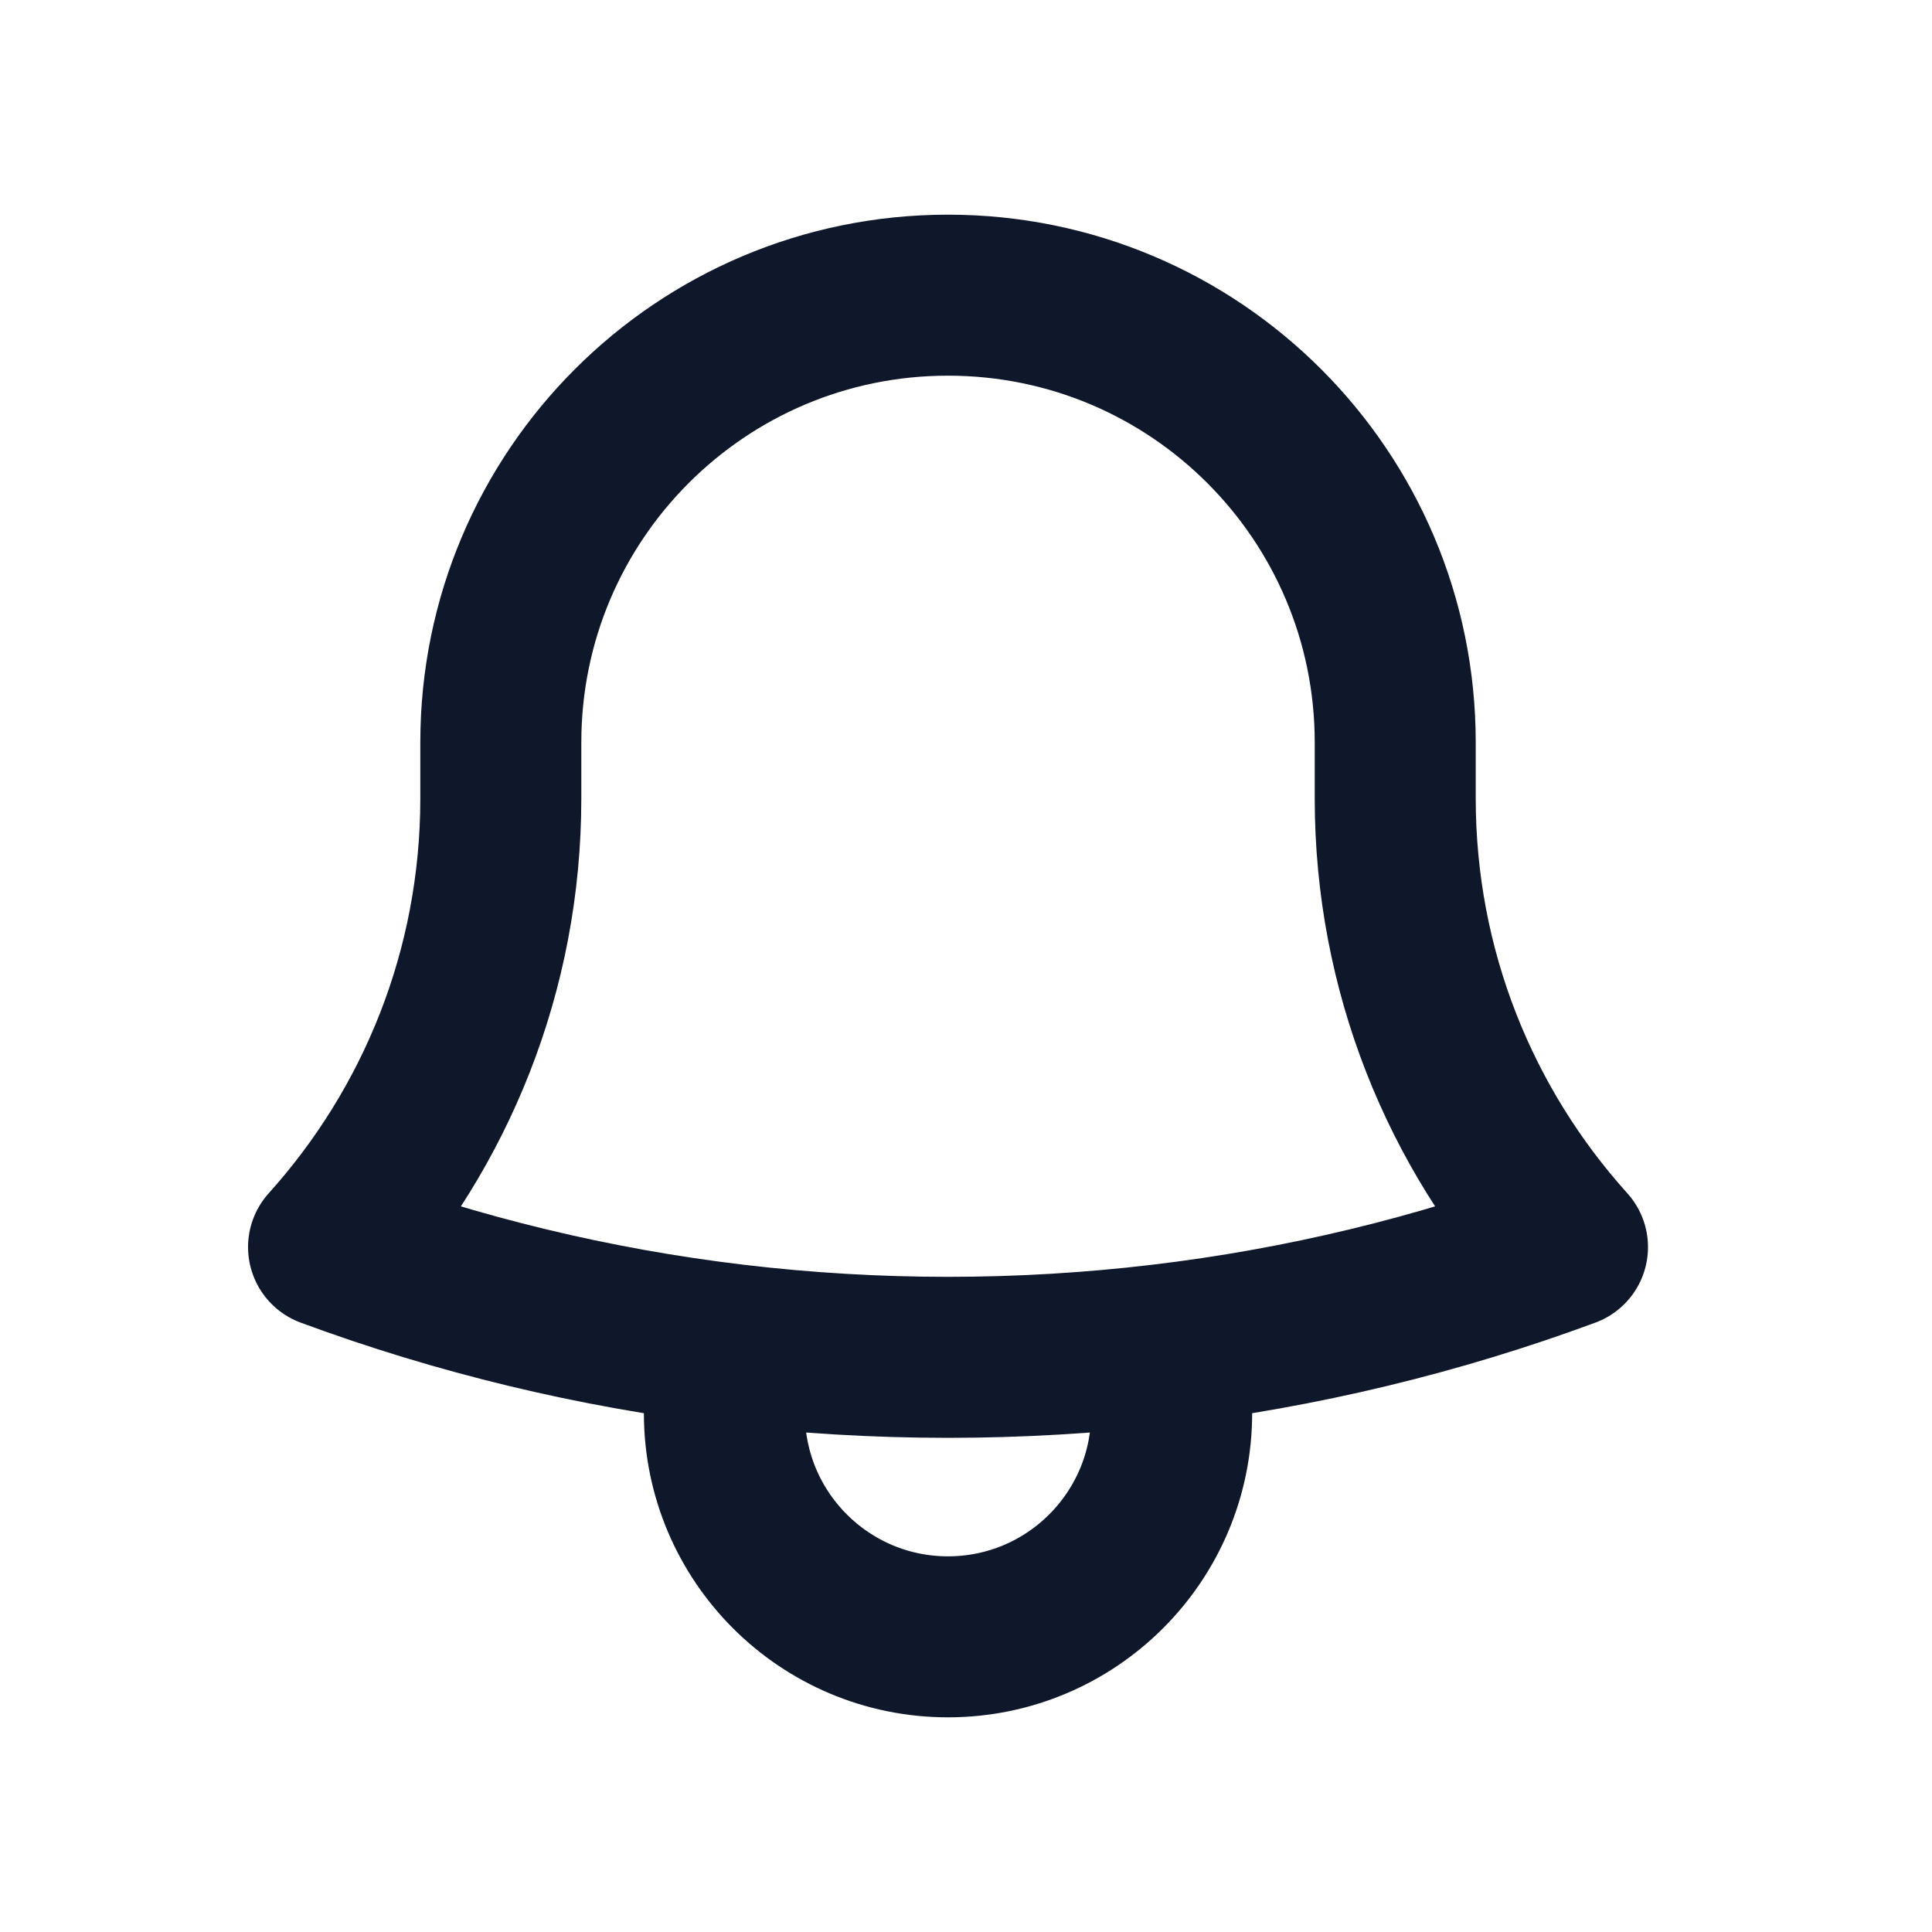
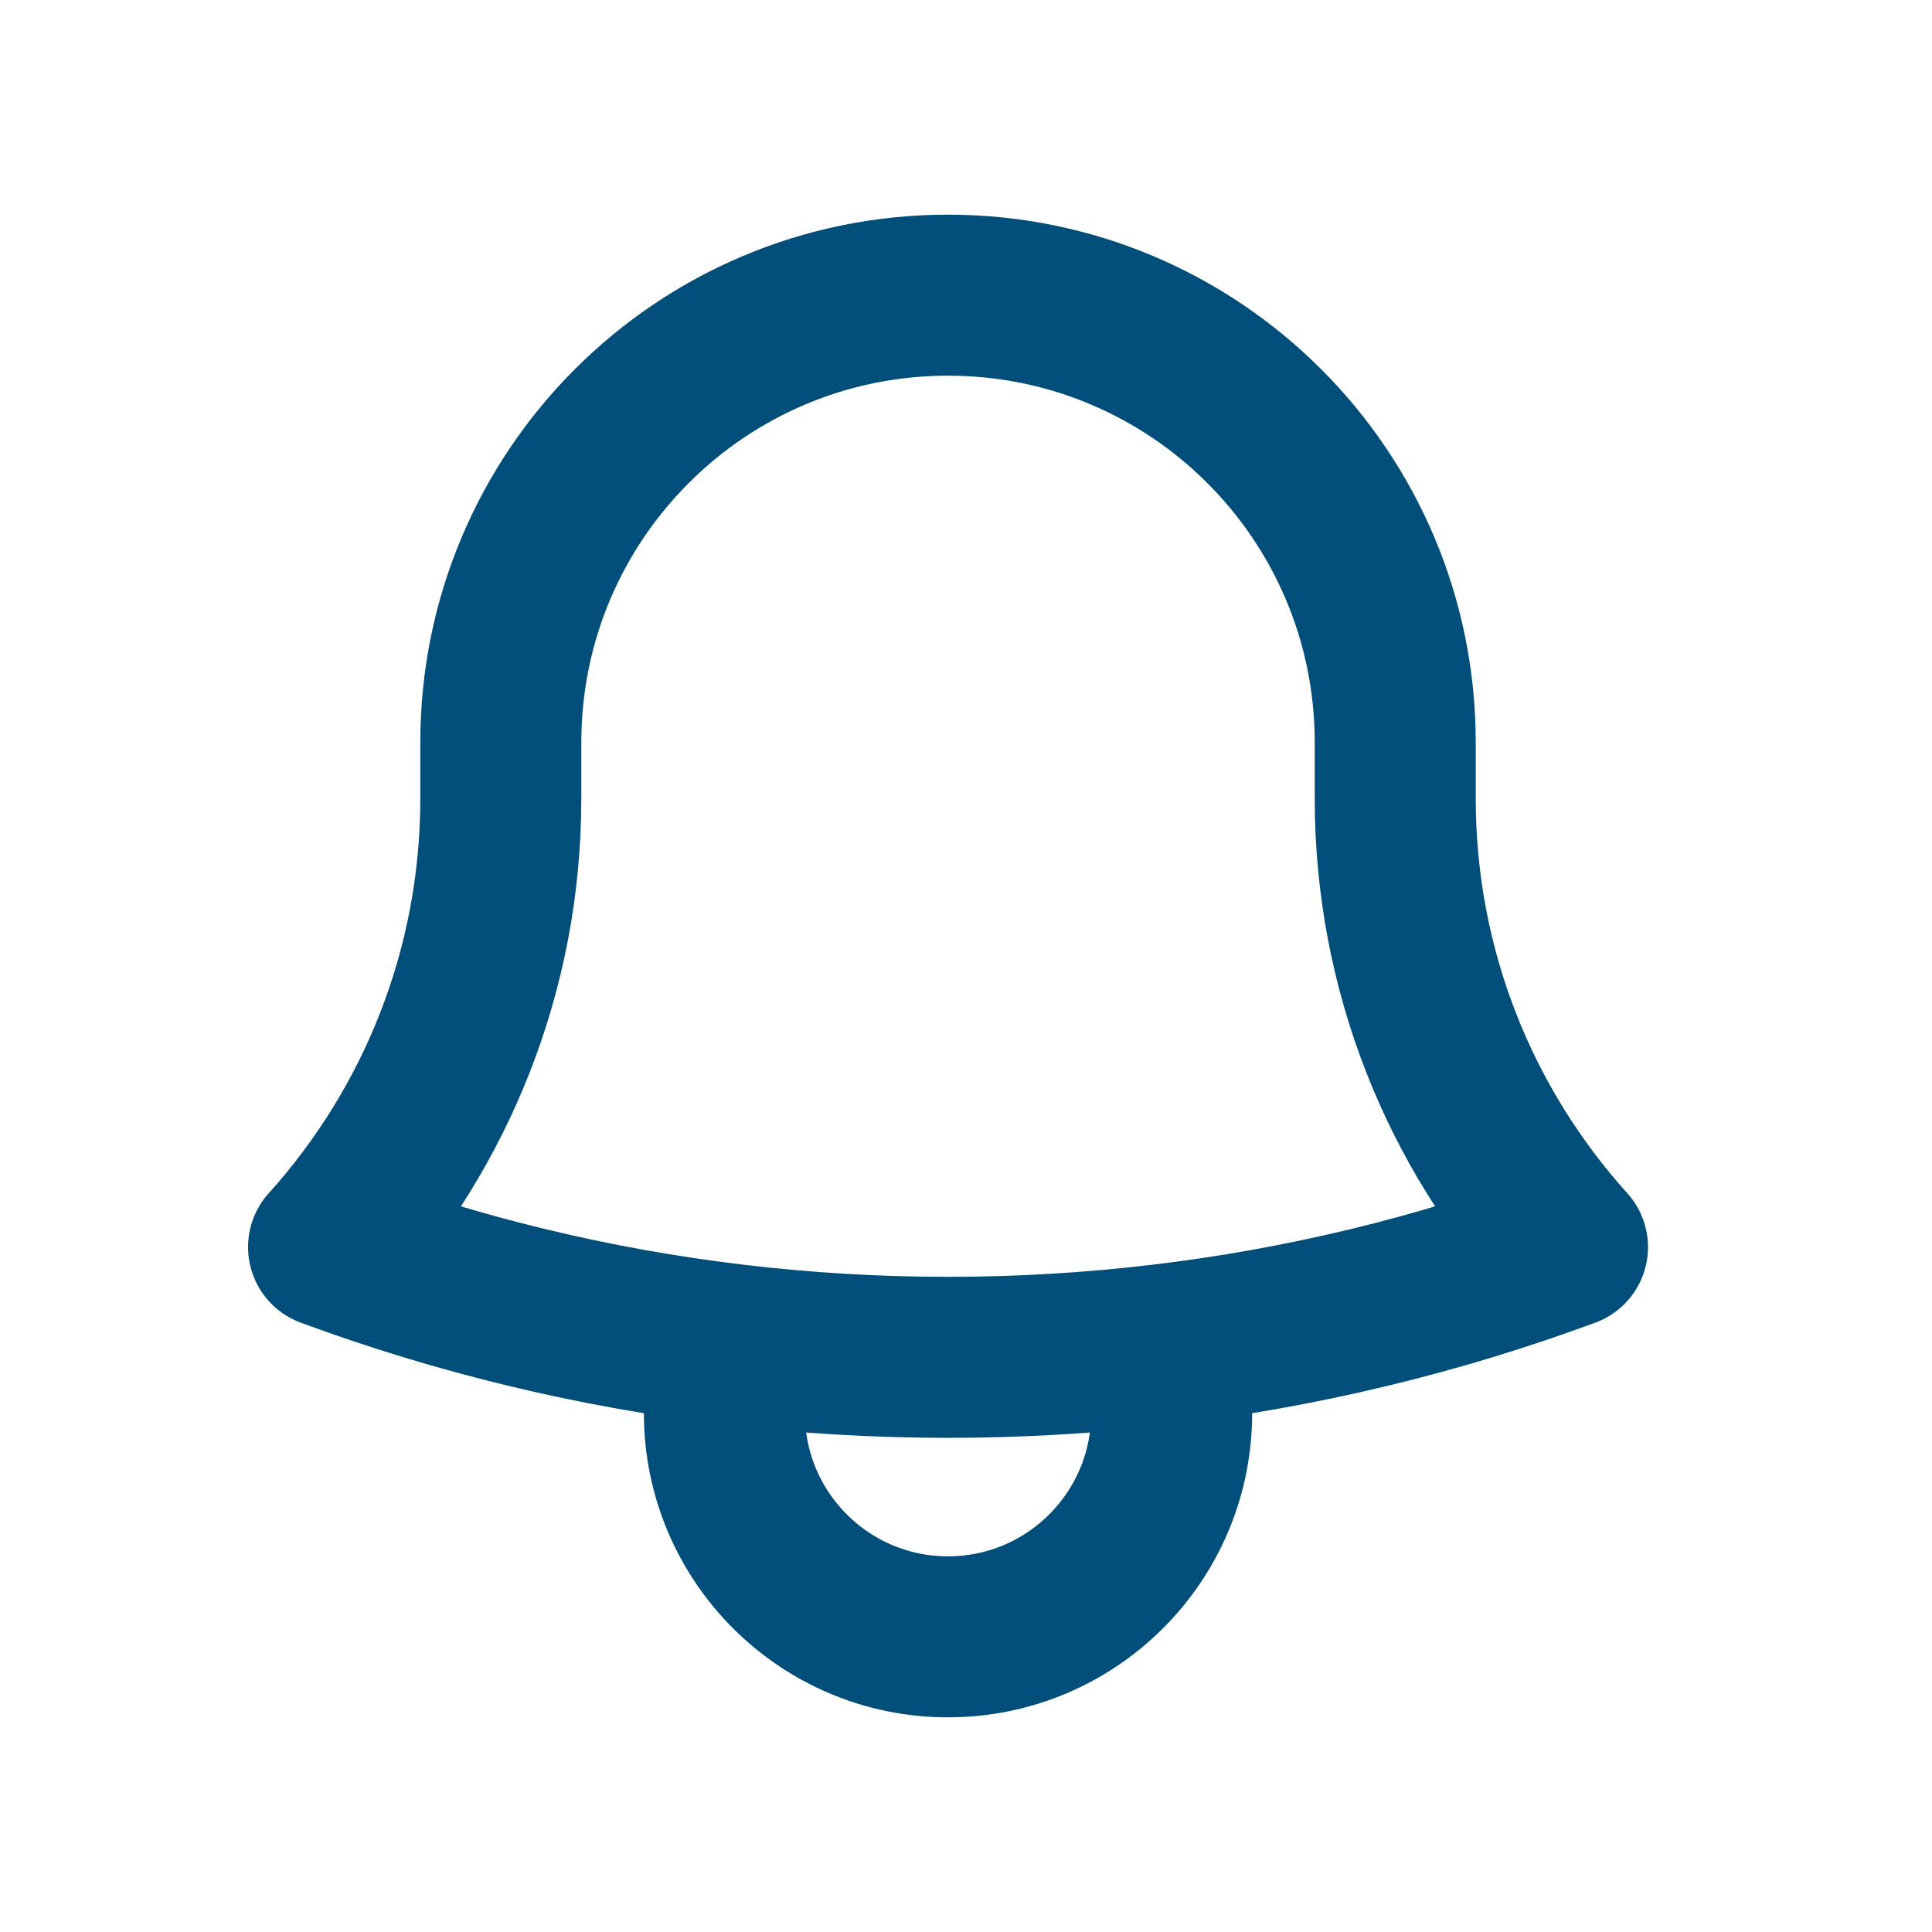
<svg xmlns="http://www.w3.org/2000/svg" width="18" height="18" viewBox="0 0 18 18" fill="none">
-   <path d="M10.816 12.529C12.132 12.373 13.401 12.064 14.604 11.619C13.606 10.512 12.999 9.046 12.999 7.438V6.951C12.999 6.939 12.999 6.928 12.999 6.917C12.999 4.615 11.134 2.75 8.832 2.75C6.531 2.75 4.666 4.615 4.666 6.917L4.666 7.438C4.666 9.046 4.058 10.512 3.061 11.619C4.264 12.064 5.533 12.373 6.848 12.529M10.816 12.529C10.166 12.606 9.504 12.646 8.832 12.646C8.161 12.646 7.499 12.606 6.848 12.529M10.816 12.529C10.881 12.73 10.916 12.944 10.916 13.167C10.916 14.317 9.983 15.25 8.832 15.25C7.682 15.25 6.749 14.317 6.749 13.167C6.749 12.944 6.784 12.73 6.848 12.529" stroke="#0F172A" stroke-width="1.5" stroke-linecap="round" stroke-linejoin="round" />
+   <path d="M10.816 12.529C12.132 12.373 13.401 12.064 14.604 11.619C13.606 10.512 12.999 9.046 12.999 7.438V6.951C12.999 6.939 12.999 6.928 12.999 6.917C12.999 4.615 11.134 2.75 8.832 2.75C6.531 2.75 4.666 4.615 4.666 6.917L4.666 7.438C4.666 9.046 4.058 10.512 3.061 11.619C4.264 12.064 5.533 12.373 6.848 12.529M10.816 12.529C10.166 12.606 9.504 12.646 8.832 12.646C8.161 12.646 7.499 12.606 6.848 12.529M10.816 12.529C10.881 12.73 10.916 12.944 10.916 13.167C10.916 14.317 9.983 15.25 8.832 15.25C7.682 15.25 6.749 14.317 6.749 13.167C6.749 12.944 6.784 12.73 6.848 12.529" stroke="#004E79" stroke-width="1.5" stroke-linecap="round" stroke-linejoin="round" />
</svg>
